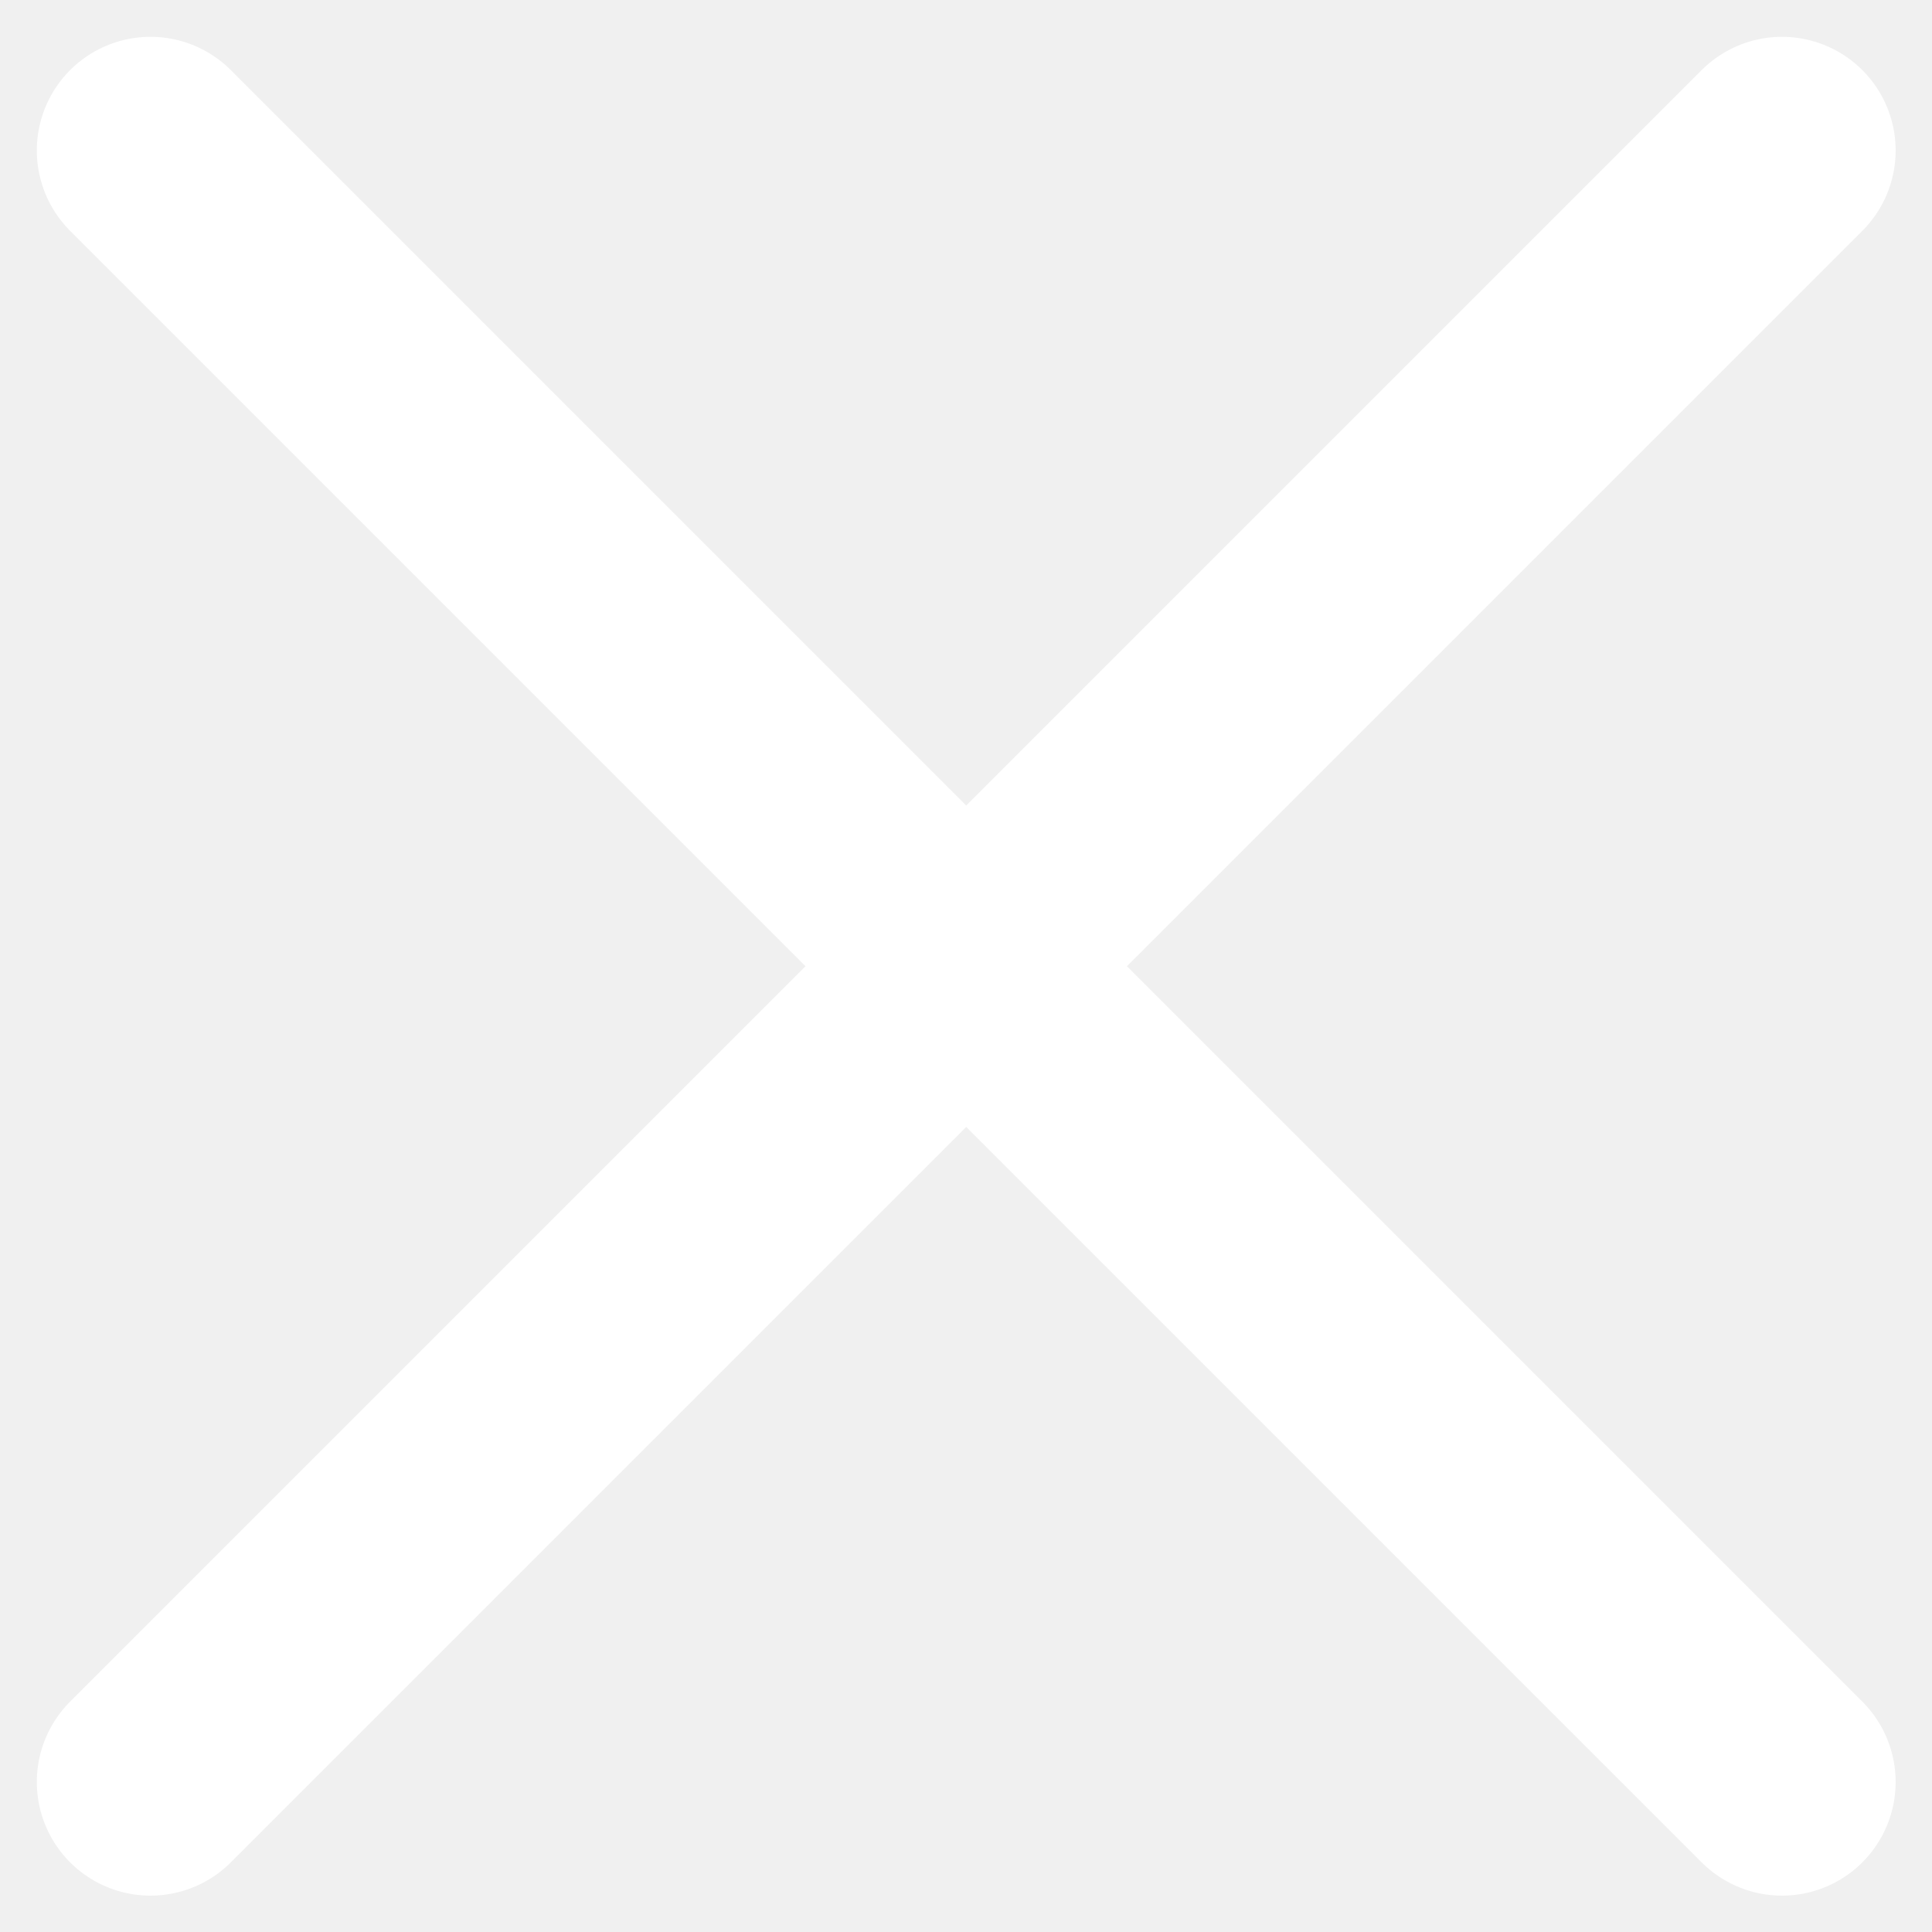
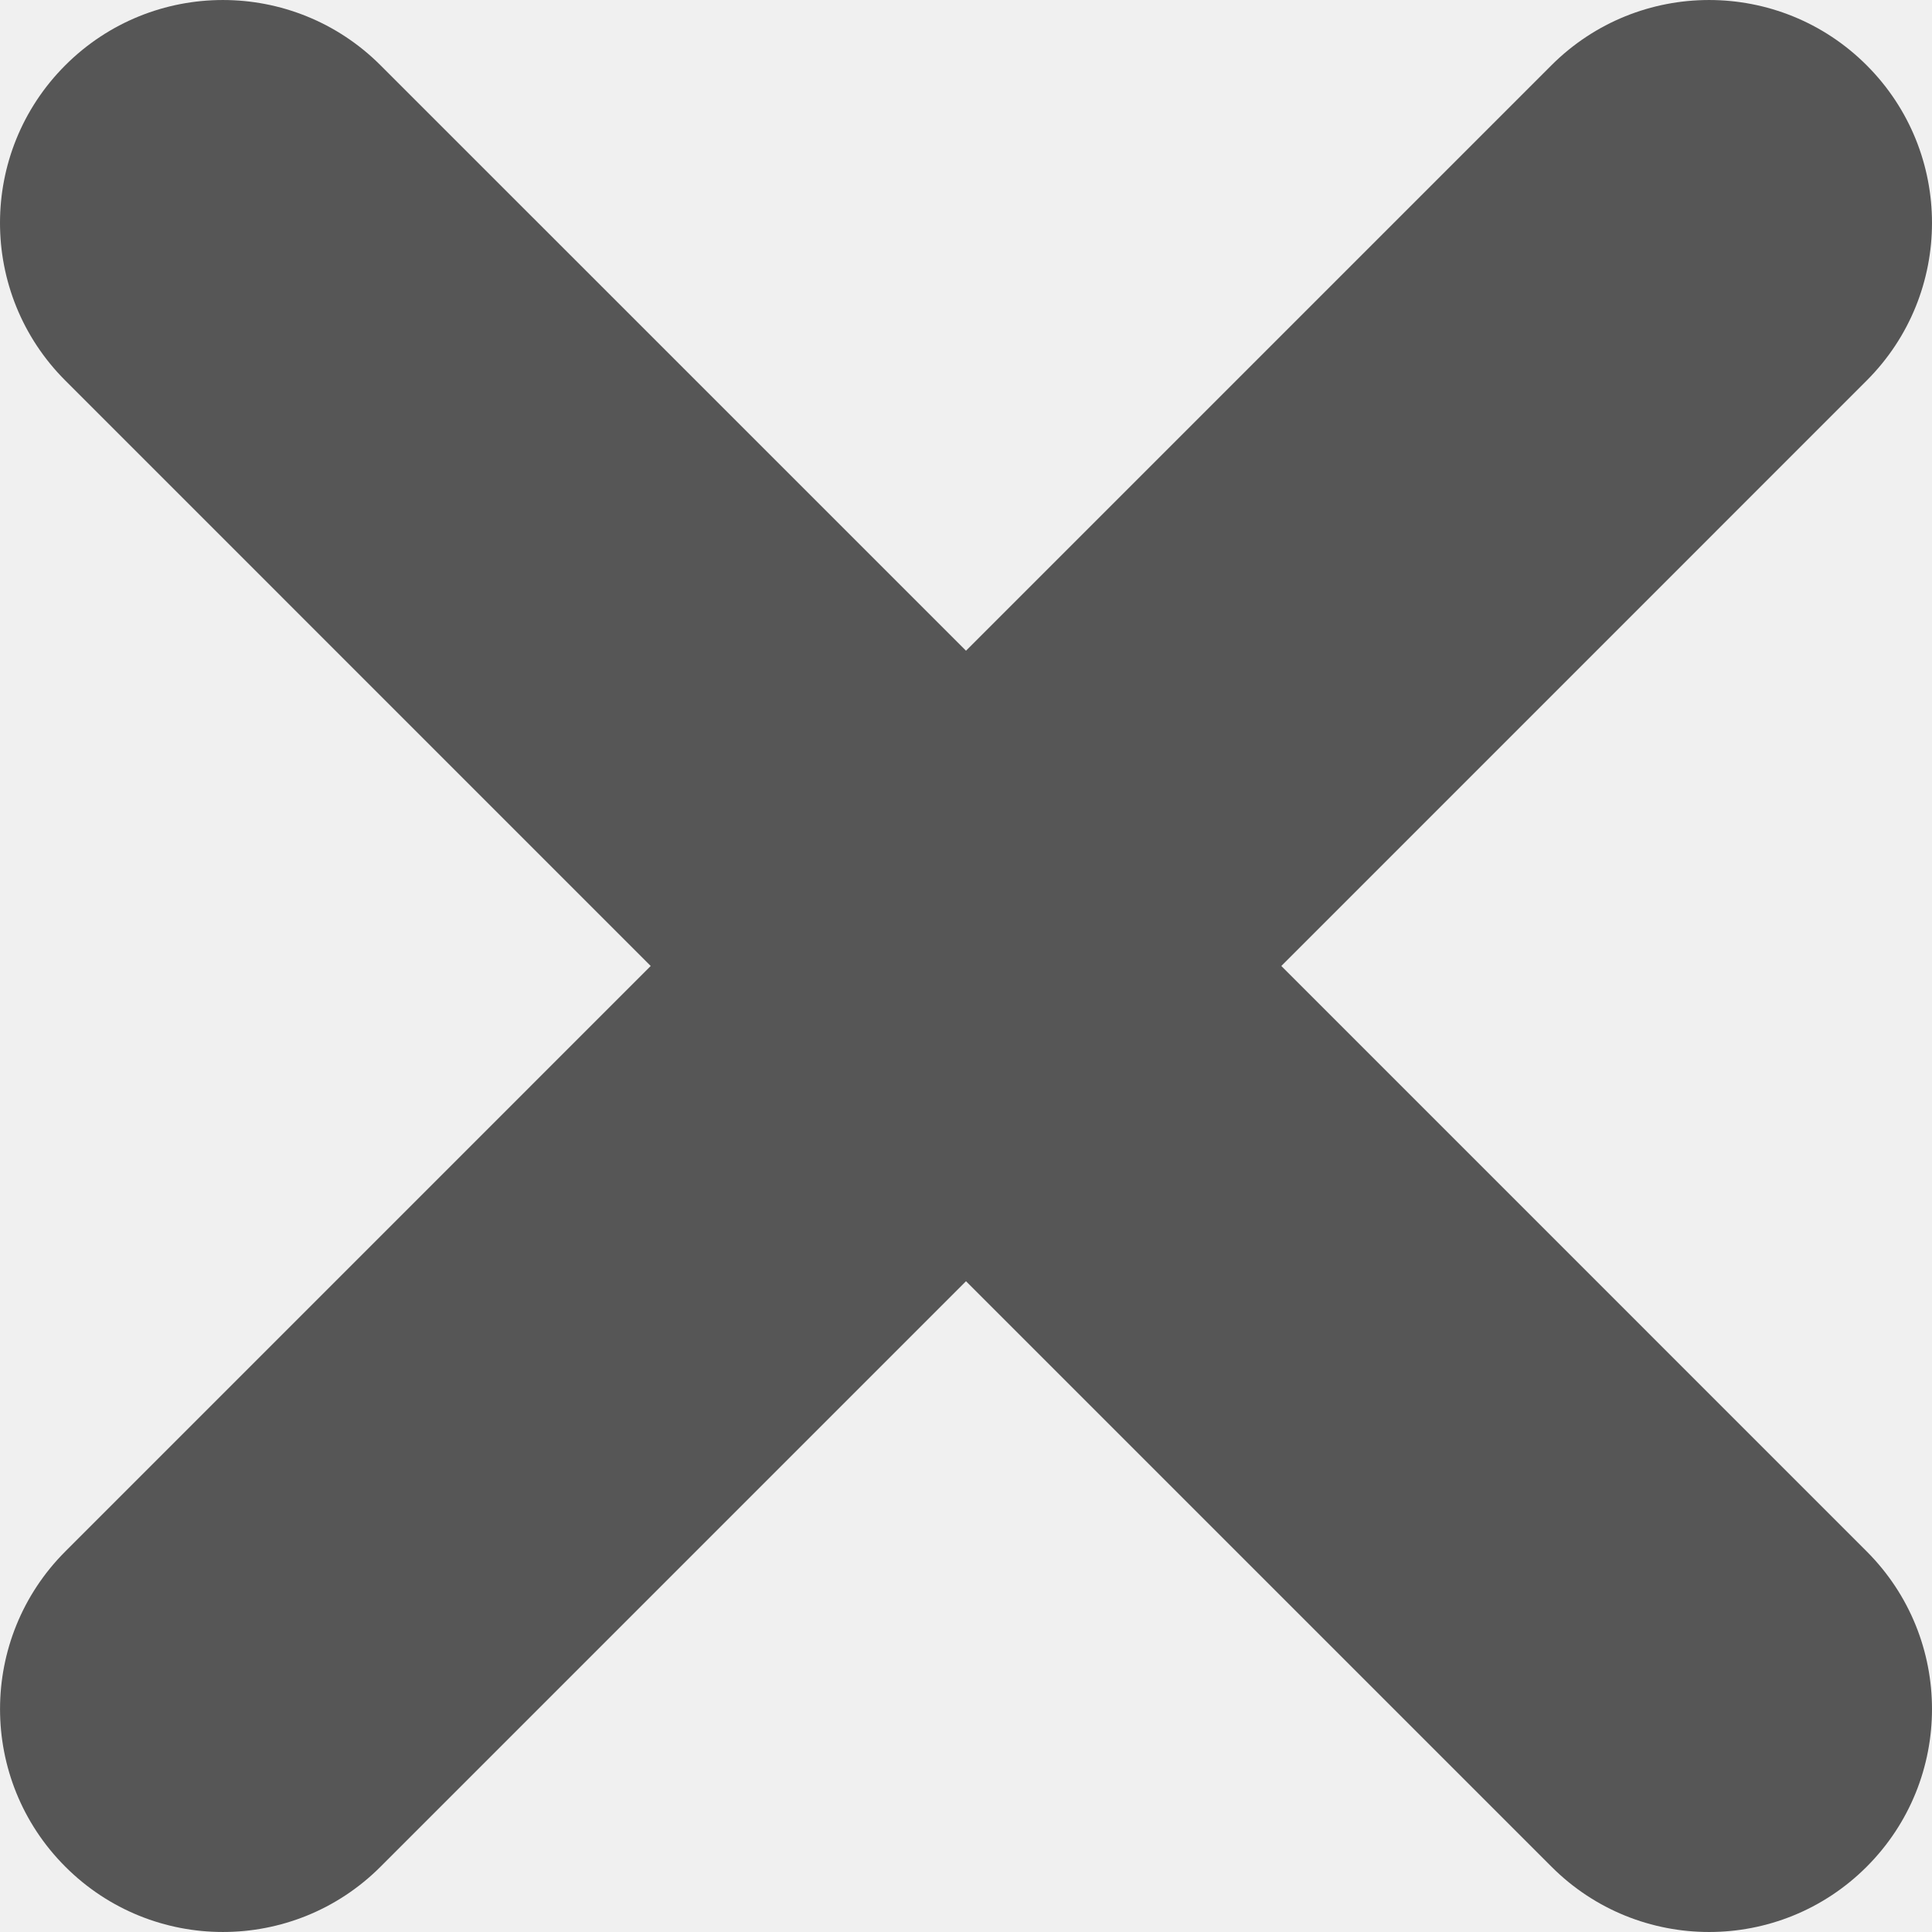
- <svg xmlns="http://www.w3.org/2000/svg" width="17" height="17" viewBox="0 0 17 17" fill="none">
-   <path d="M15.68 1.324L1.324 15.68" stroke="white" stroke-width="2" stroke-linecap="round" stroke-linejoin="round" />
-   <path d="M1.324 1.324L15.68 15.68" stroke="white" stroke-width="2" stroke-linecap="round" stroke-linejoin="round" />
+ <svg xmlns="http://www.w3.org/2000/svg" width="348.333" height="348.333" viewBox="0 0 348.333 348.334">
+   <path fill="#565656" d="M336.559 68.611L231.016 174.165l105.543 105.549c15.699 15.705 15.699 41.145 0 56.85-7.844 7.844-18.128 11.769-28.407 11.769-10.296 0-20.581-3.919-28.419-11.769L174.167 231.003 68.609 336.563c-7.843 7.844-18.128 11.769-28.416 11.769-10.285 0-20.563-3.919-28.413-11.769-15.699-15.698-15.699-41.139 0-56.85l105.54-105.549L11.774 68.611c-15.699-15.699-15.699-41.145 0-56.844 15.696-15.687 41.127-15.687 56.829 0l105.563 105.554L279.721 11.767c15.705-15.687 41.139-15.687 56.832 0 15.705 15.699 15.705 41.145.006 56.844z" />
</svg>
